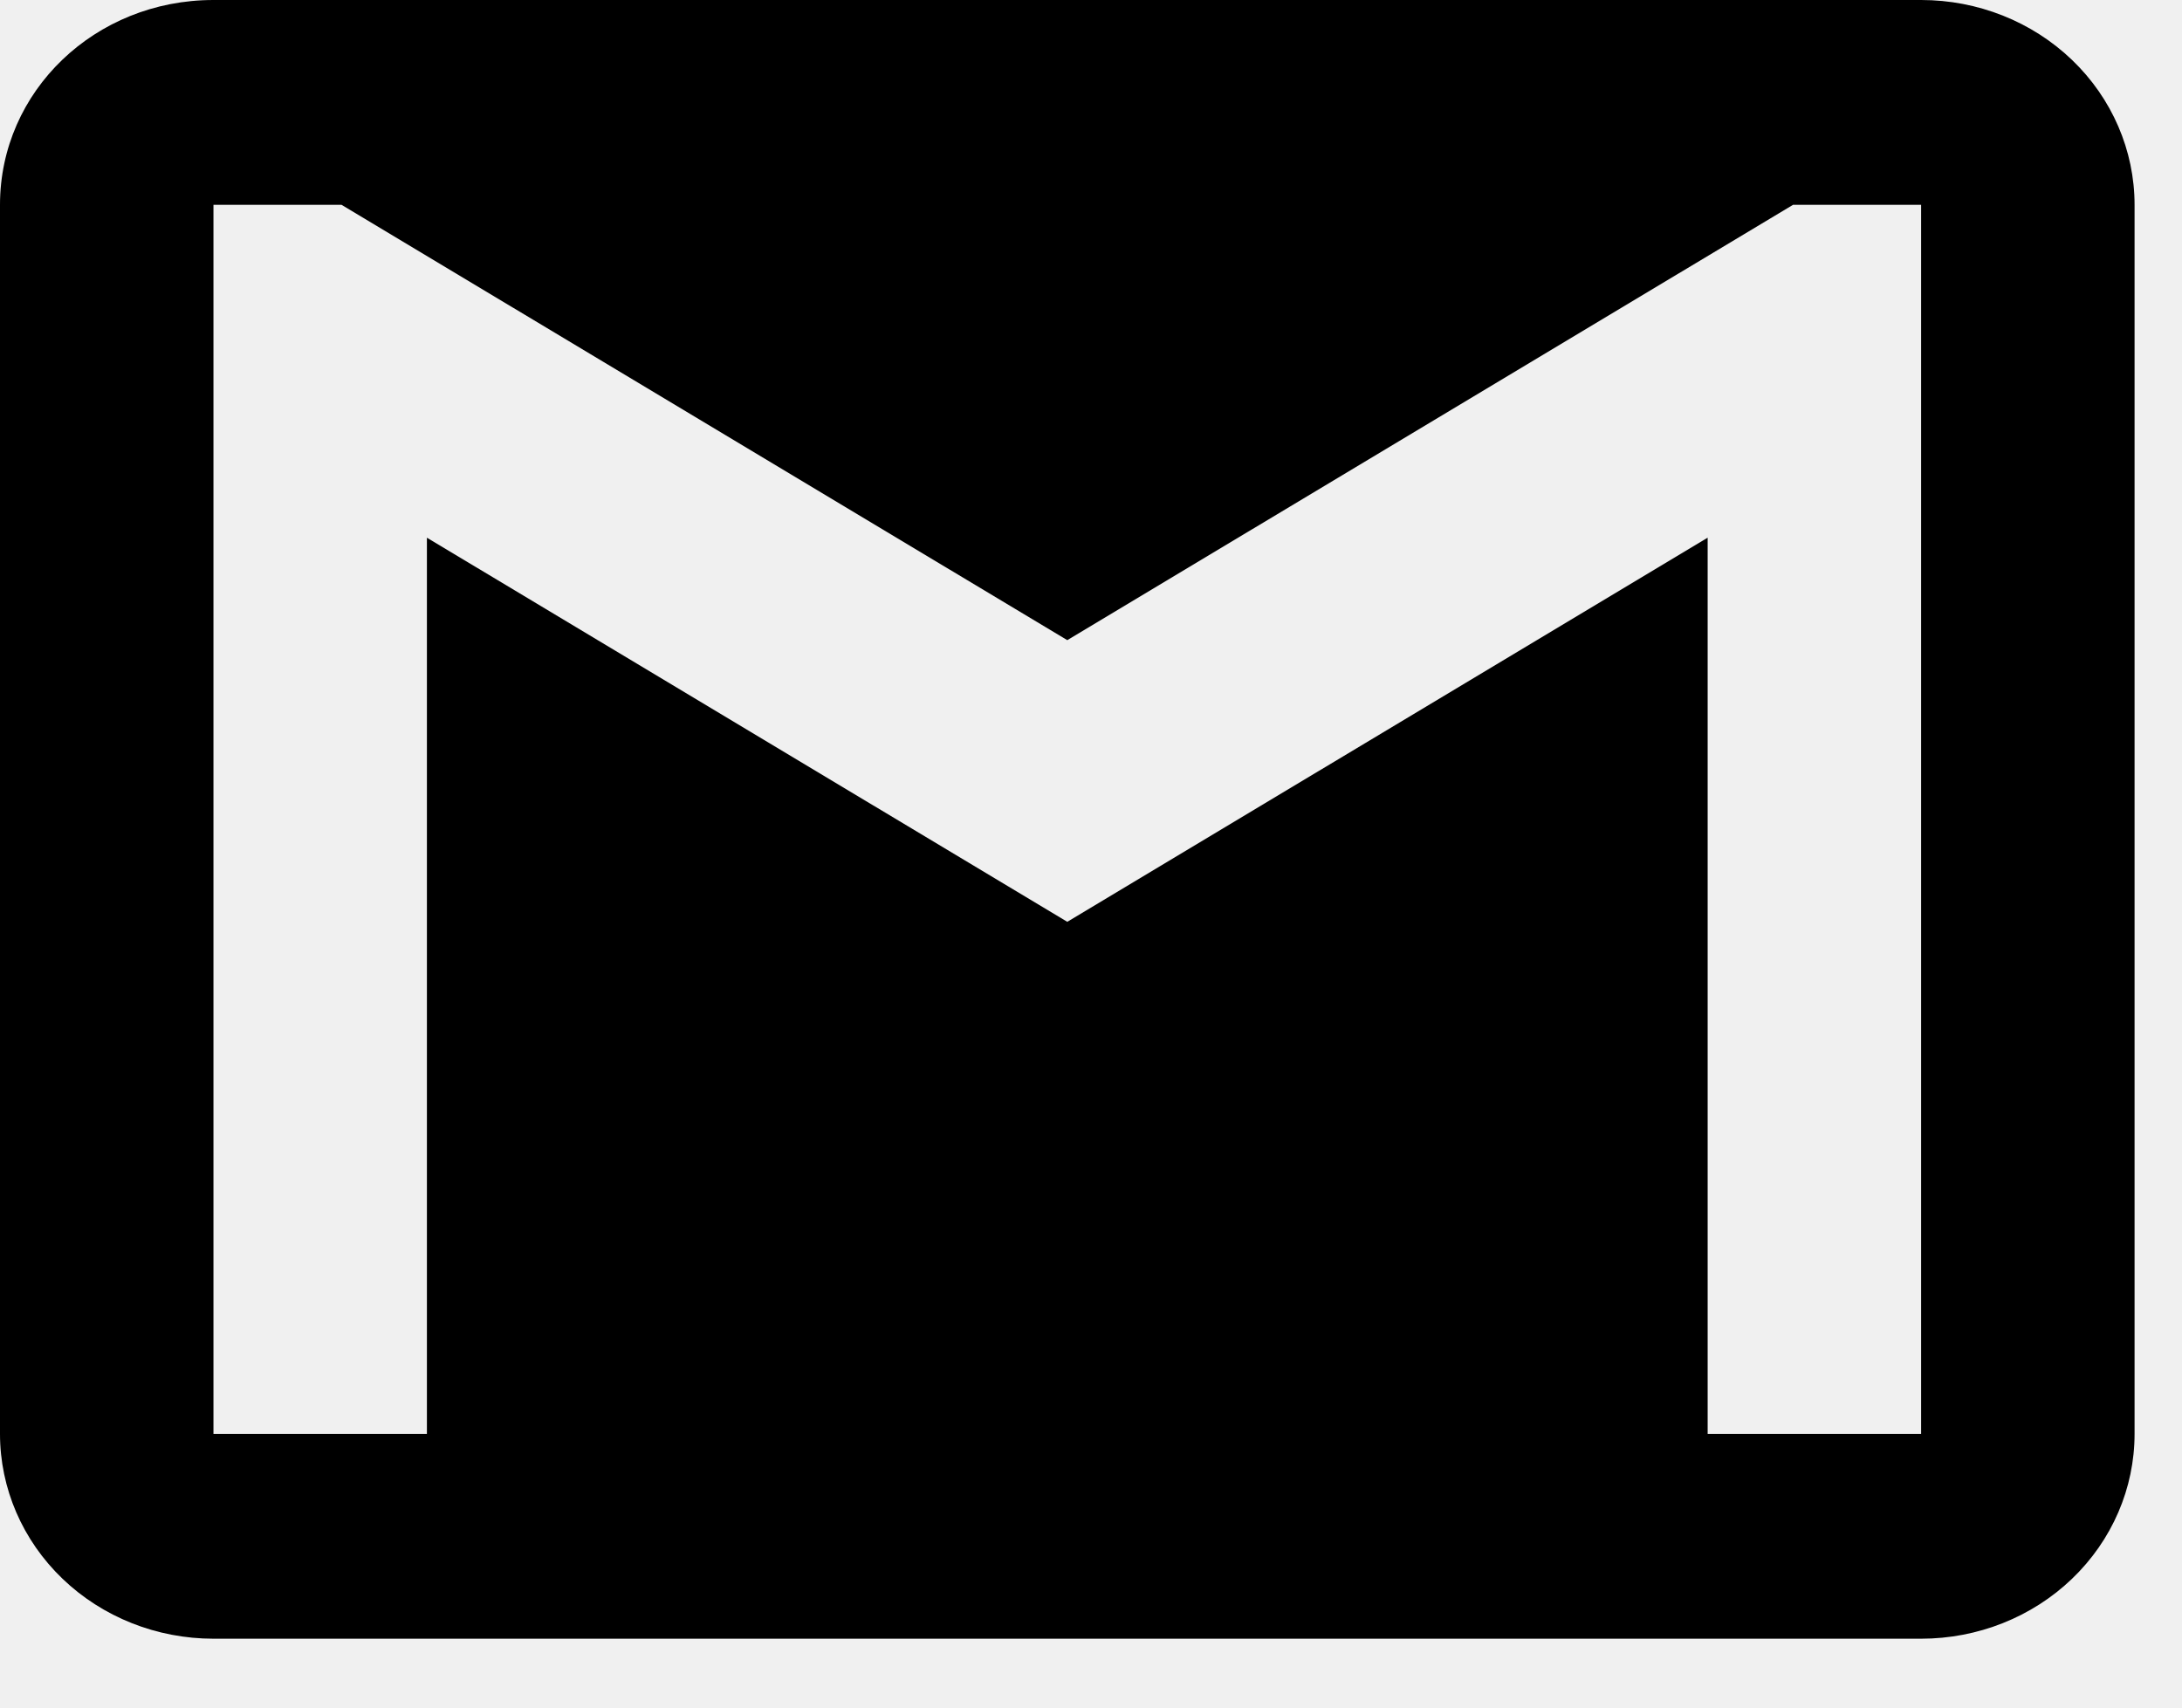
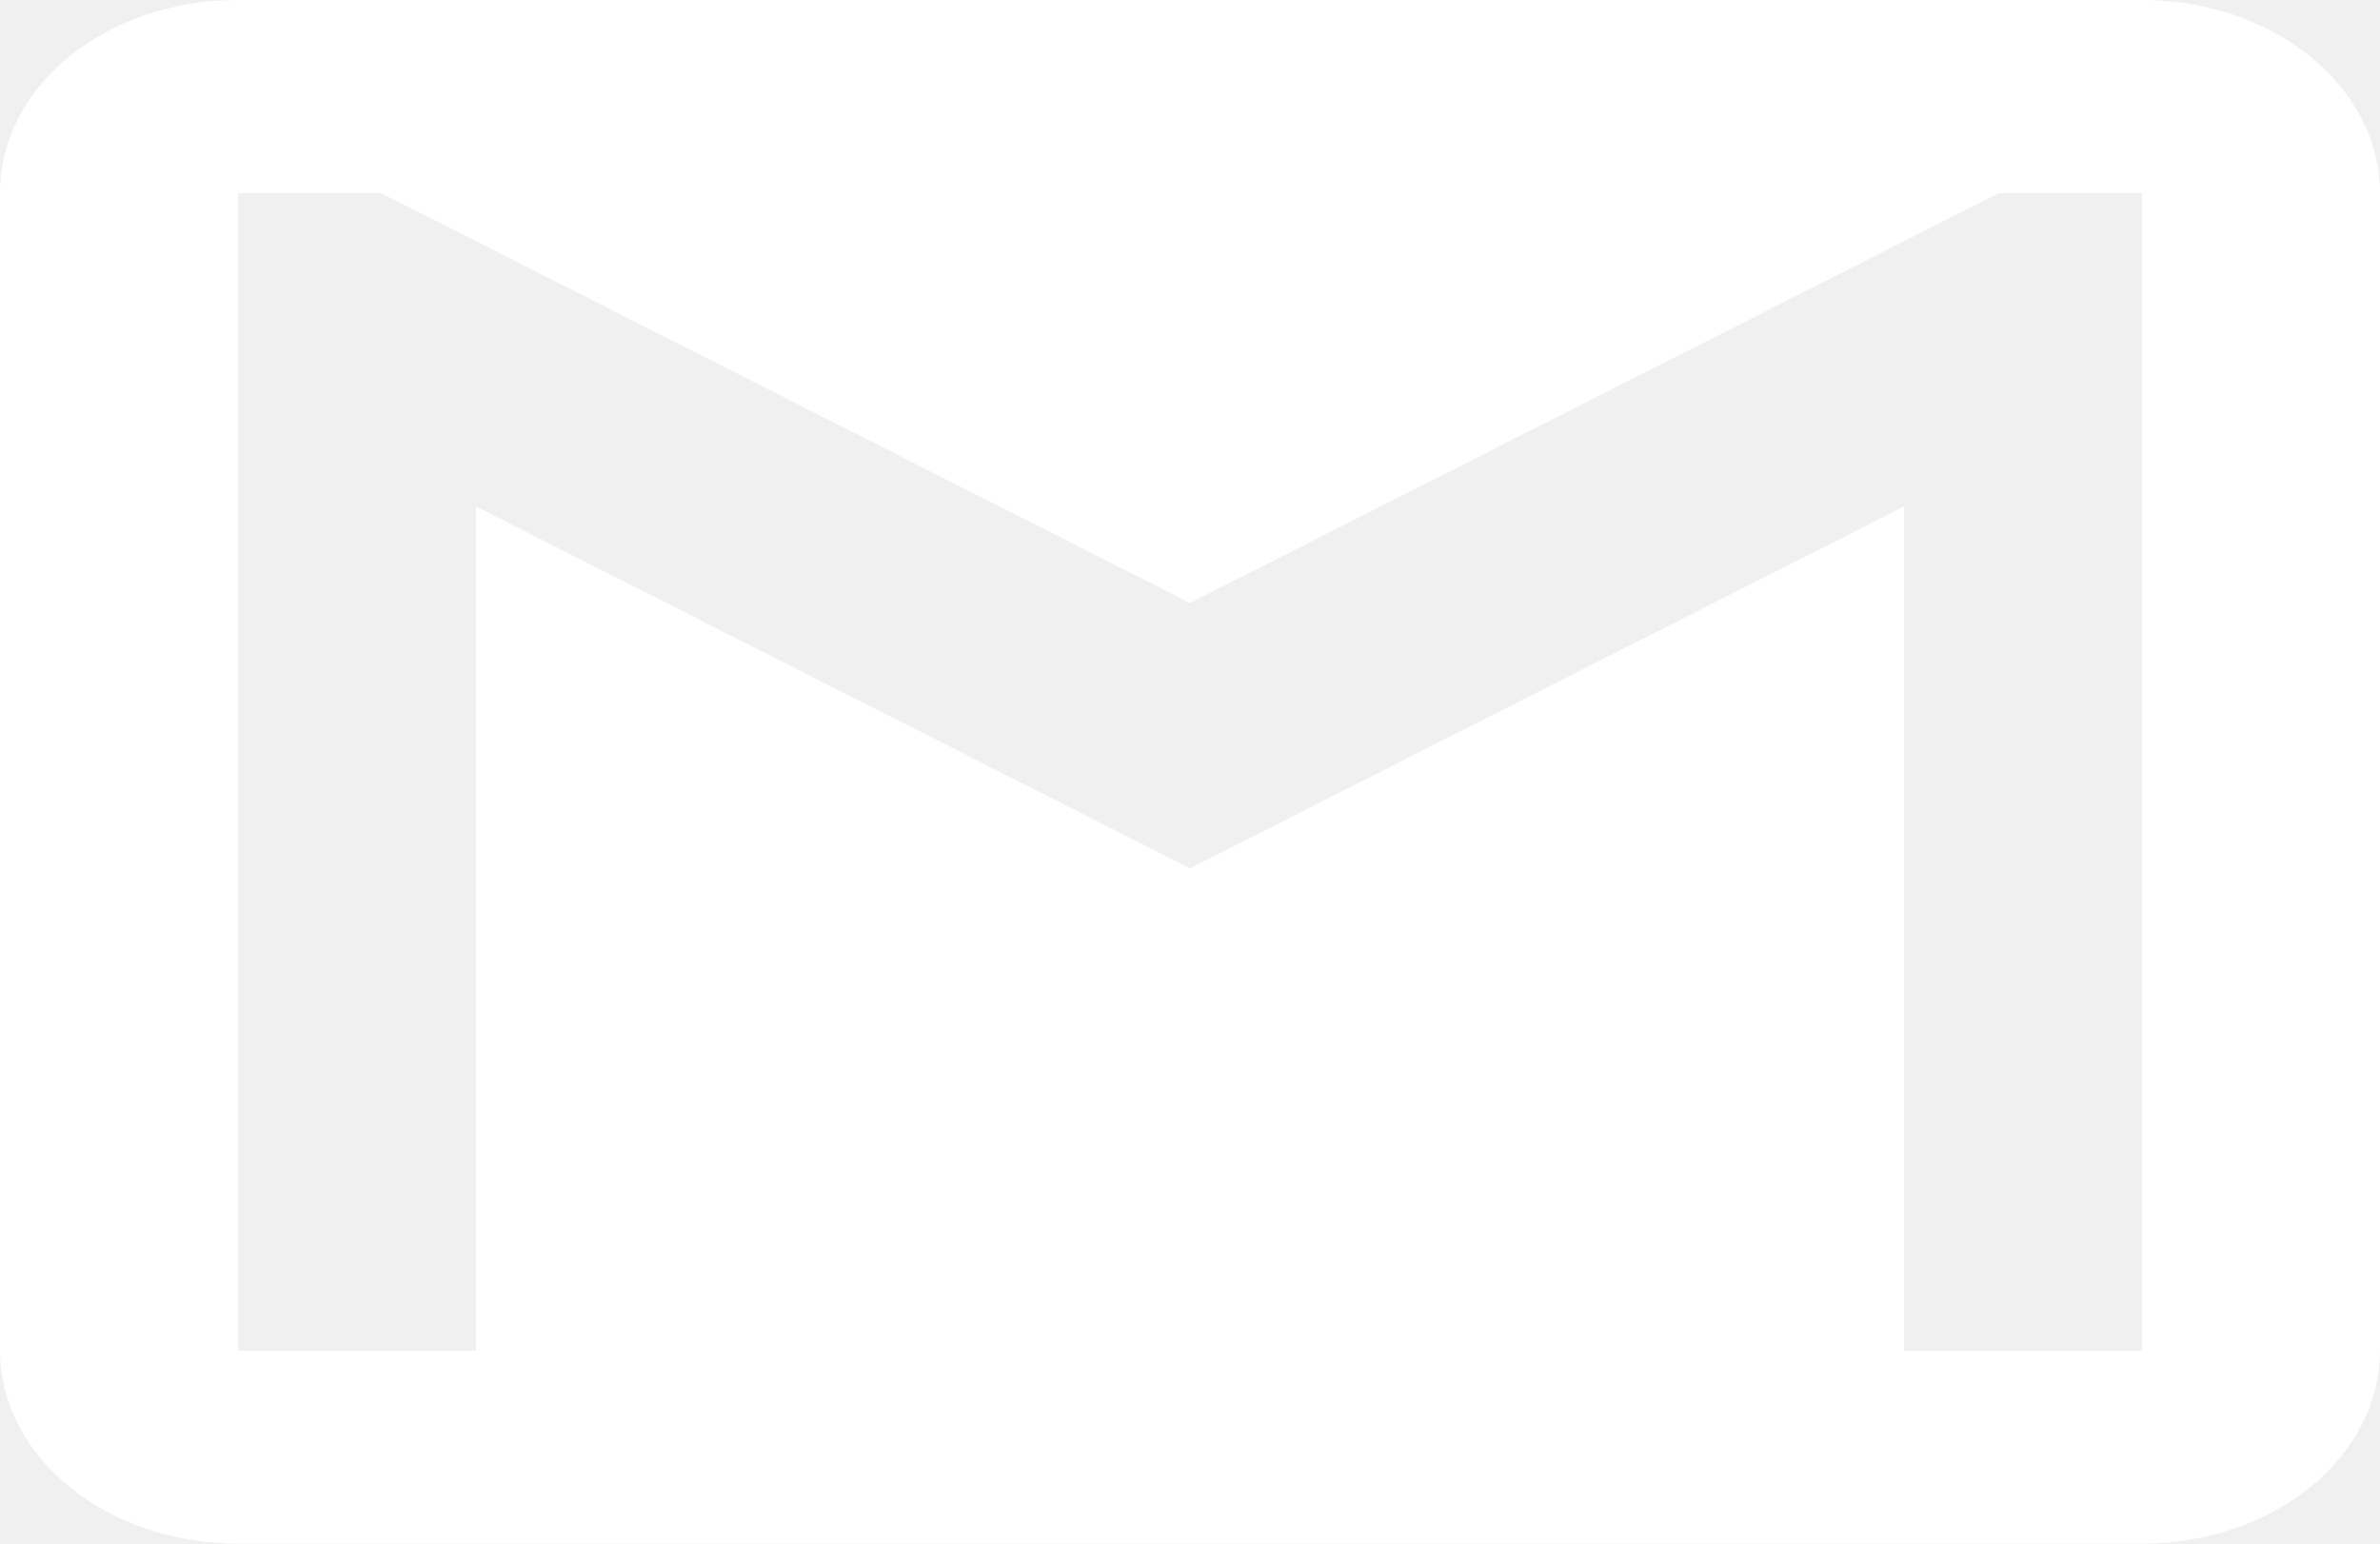
- <svg xmlns="http://www.w3.org/2000/svg" width="23" height="18" viewBox="0 0 23 18" fill="none">
-   <path d="M20.25 15.115H18V5.668L11.25 9.717L4.5 5.668V15.115H2.25V2.159H3.6L11.25 6.748L18.9 2.159H20.25M20.25 0H2.25C1.001 0 0 0.961 0 2.159V15.115C0 15.688 0.237 16.237 0.659 16.642C1.081 17.047 1.653 17.274 2.25 17.274H20.25C20.847 17.274 21.419 17.047 21.841 16.642C22.263 16.237 22.5 15.688 22.5 15.115V2.159C22.5 1.587 22.263 1.037 21.841 0.632C21.419 0.227 20.847 0 20.25 0Z" fill="black" />
+ <svg xmlns="http://www.w3.org/2000/svg" width="37" height="24" viewBox="0 0 37 24" fill="none">
+   <path d="M33.3 21H29.6V7.875L18.5 13.5L7.4 7.875V21H3.7V3H5.92L18.5 9.375L31.08 3H33.3M33.3 0H3.7C1.647 0 0 1.335 0 3V21C0 21.796 0.39 22.559 1.084 23.121C1.778 23.684 2.719 24 3.7 24H33.3C34.281 24 35.222 23.684 35.916 23.121C36.61 22.559 37 21.796 37 21V3C37 2.204 36.61 1.441 35.916 0.879C35.222 0.316 34.281 0 33.3 0Z" fill="white" />
</svg>
